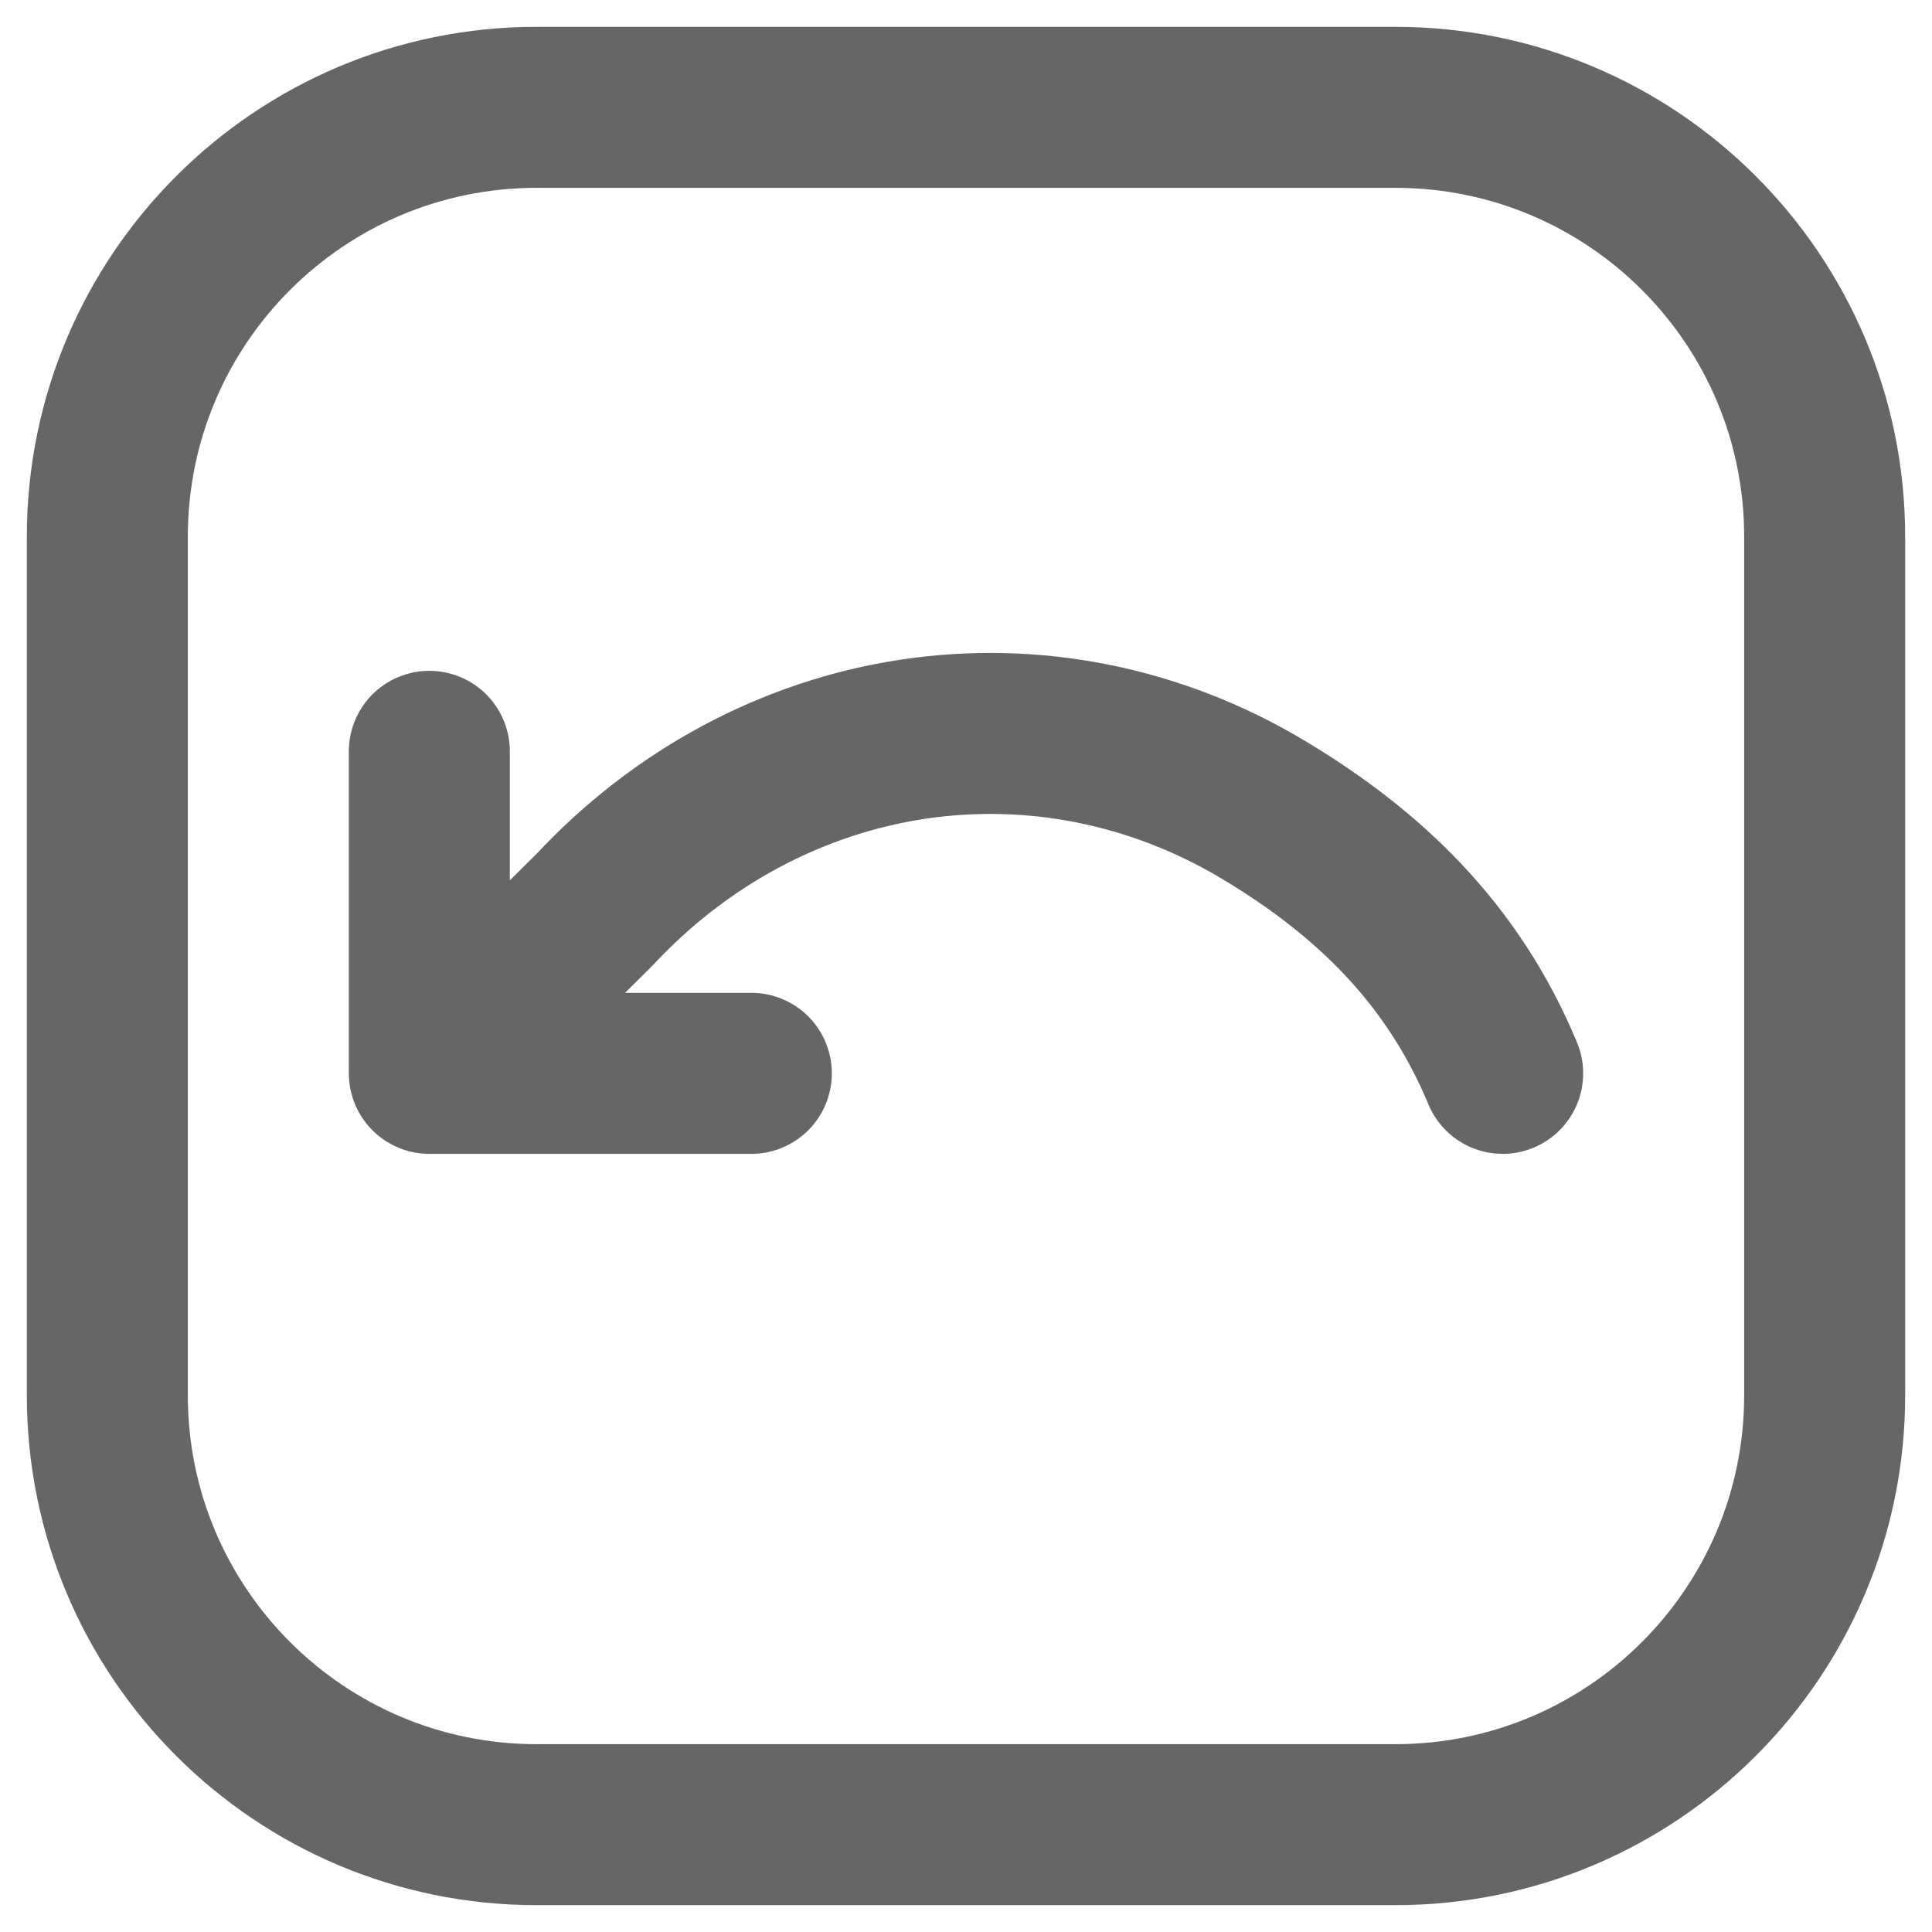
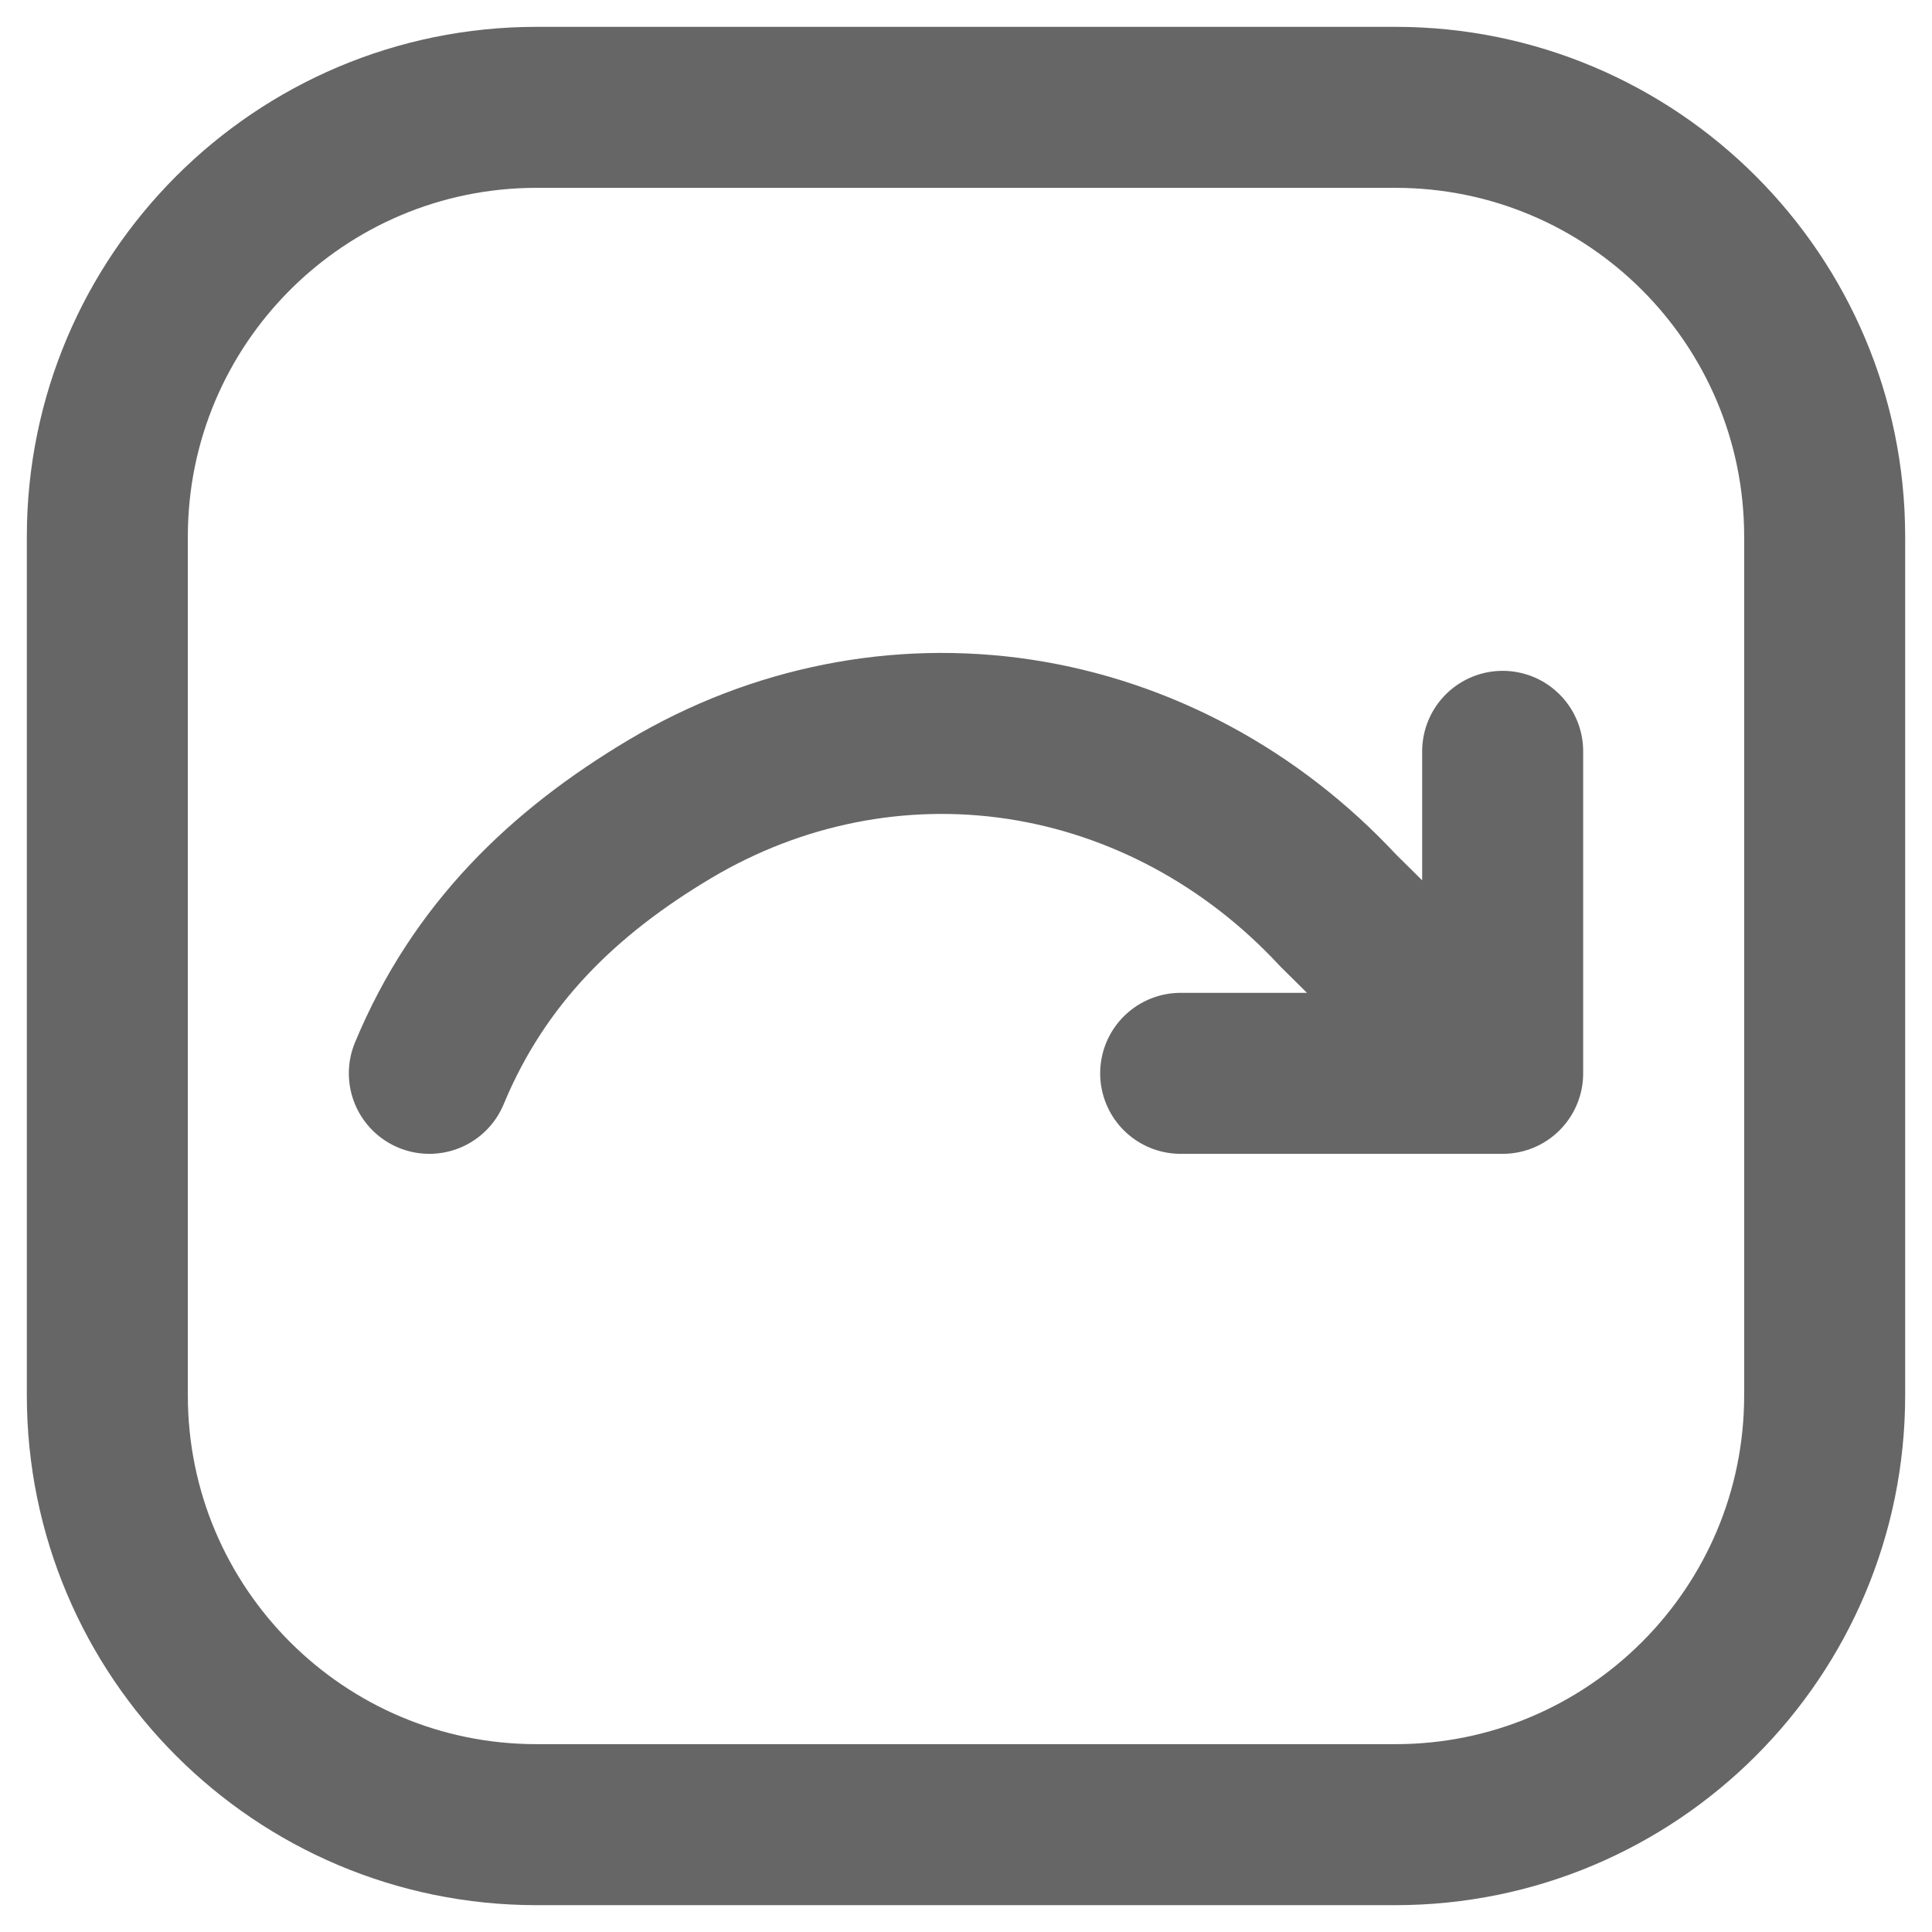
<svg xmlns="http://www.w3.org/2000/svg" width="18" height="18" viewBox="0 0 18 18" fill="none">
-   <path d="M4 7V10M4 10H7M4 10L5.534 8.481C6.336 7.618 7.377 7.059 8.499 6.888C9.622 6.718 10.765 6.946 11.758 7.537C12.75 8.128 13.537 8.885 14 10M5 17H13C15.209 17 17 15.209 17 13V5C17 2.791 15.209 1 13 1H5C2.791 1 1 2.791 1 5V13C1 15.209 2.791 17 5 17Z" stroke="#666666" stroke-width="1.5" stroke-linecap="round" stroke-linejoin="round" />
+   <path d="M14 7V10M14 10H11M14 10L12.466 8.481C11.664 7.618 10.623 7.059 9.501 6.888C8.378 6.718 7.235 6.946 6.242 7.537C5.25 8.128 4.463 8.885 4 10M5 17H13C15.209 17 17 15.209 17 13V5C17 2.791 15.209 1 13 1H5C2.791 1 1 2.791 1 5V13C1 15.209 2.791 17 5 17Z" stroke="#666666" stroke-width="1.5" stroke-linecap="round" stroke-linejoin="round" />
</svg>
